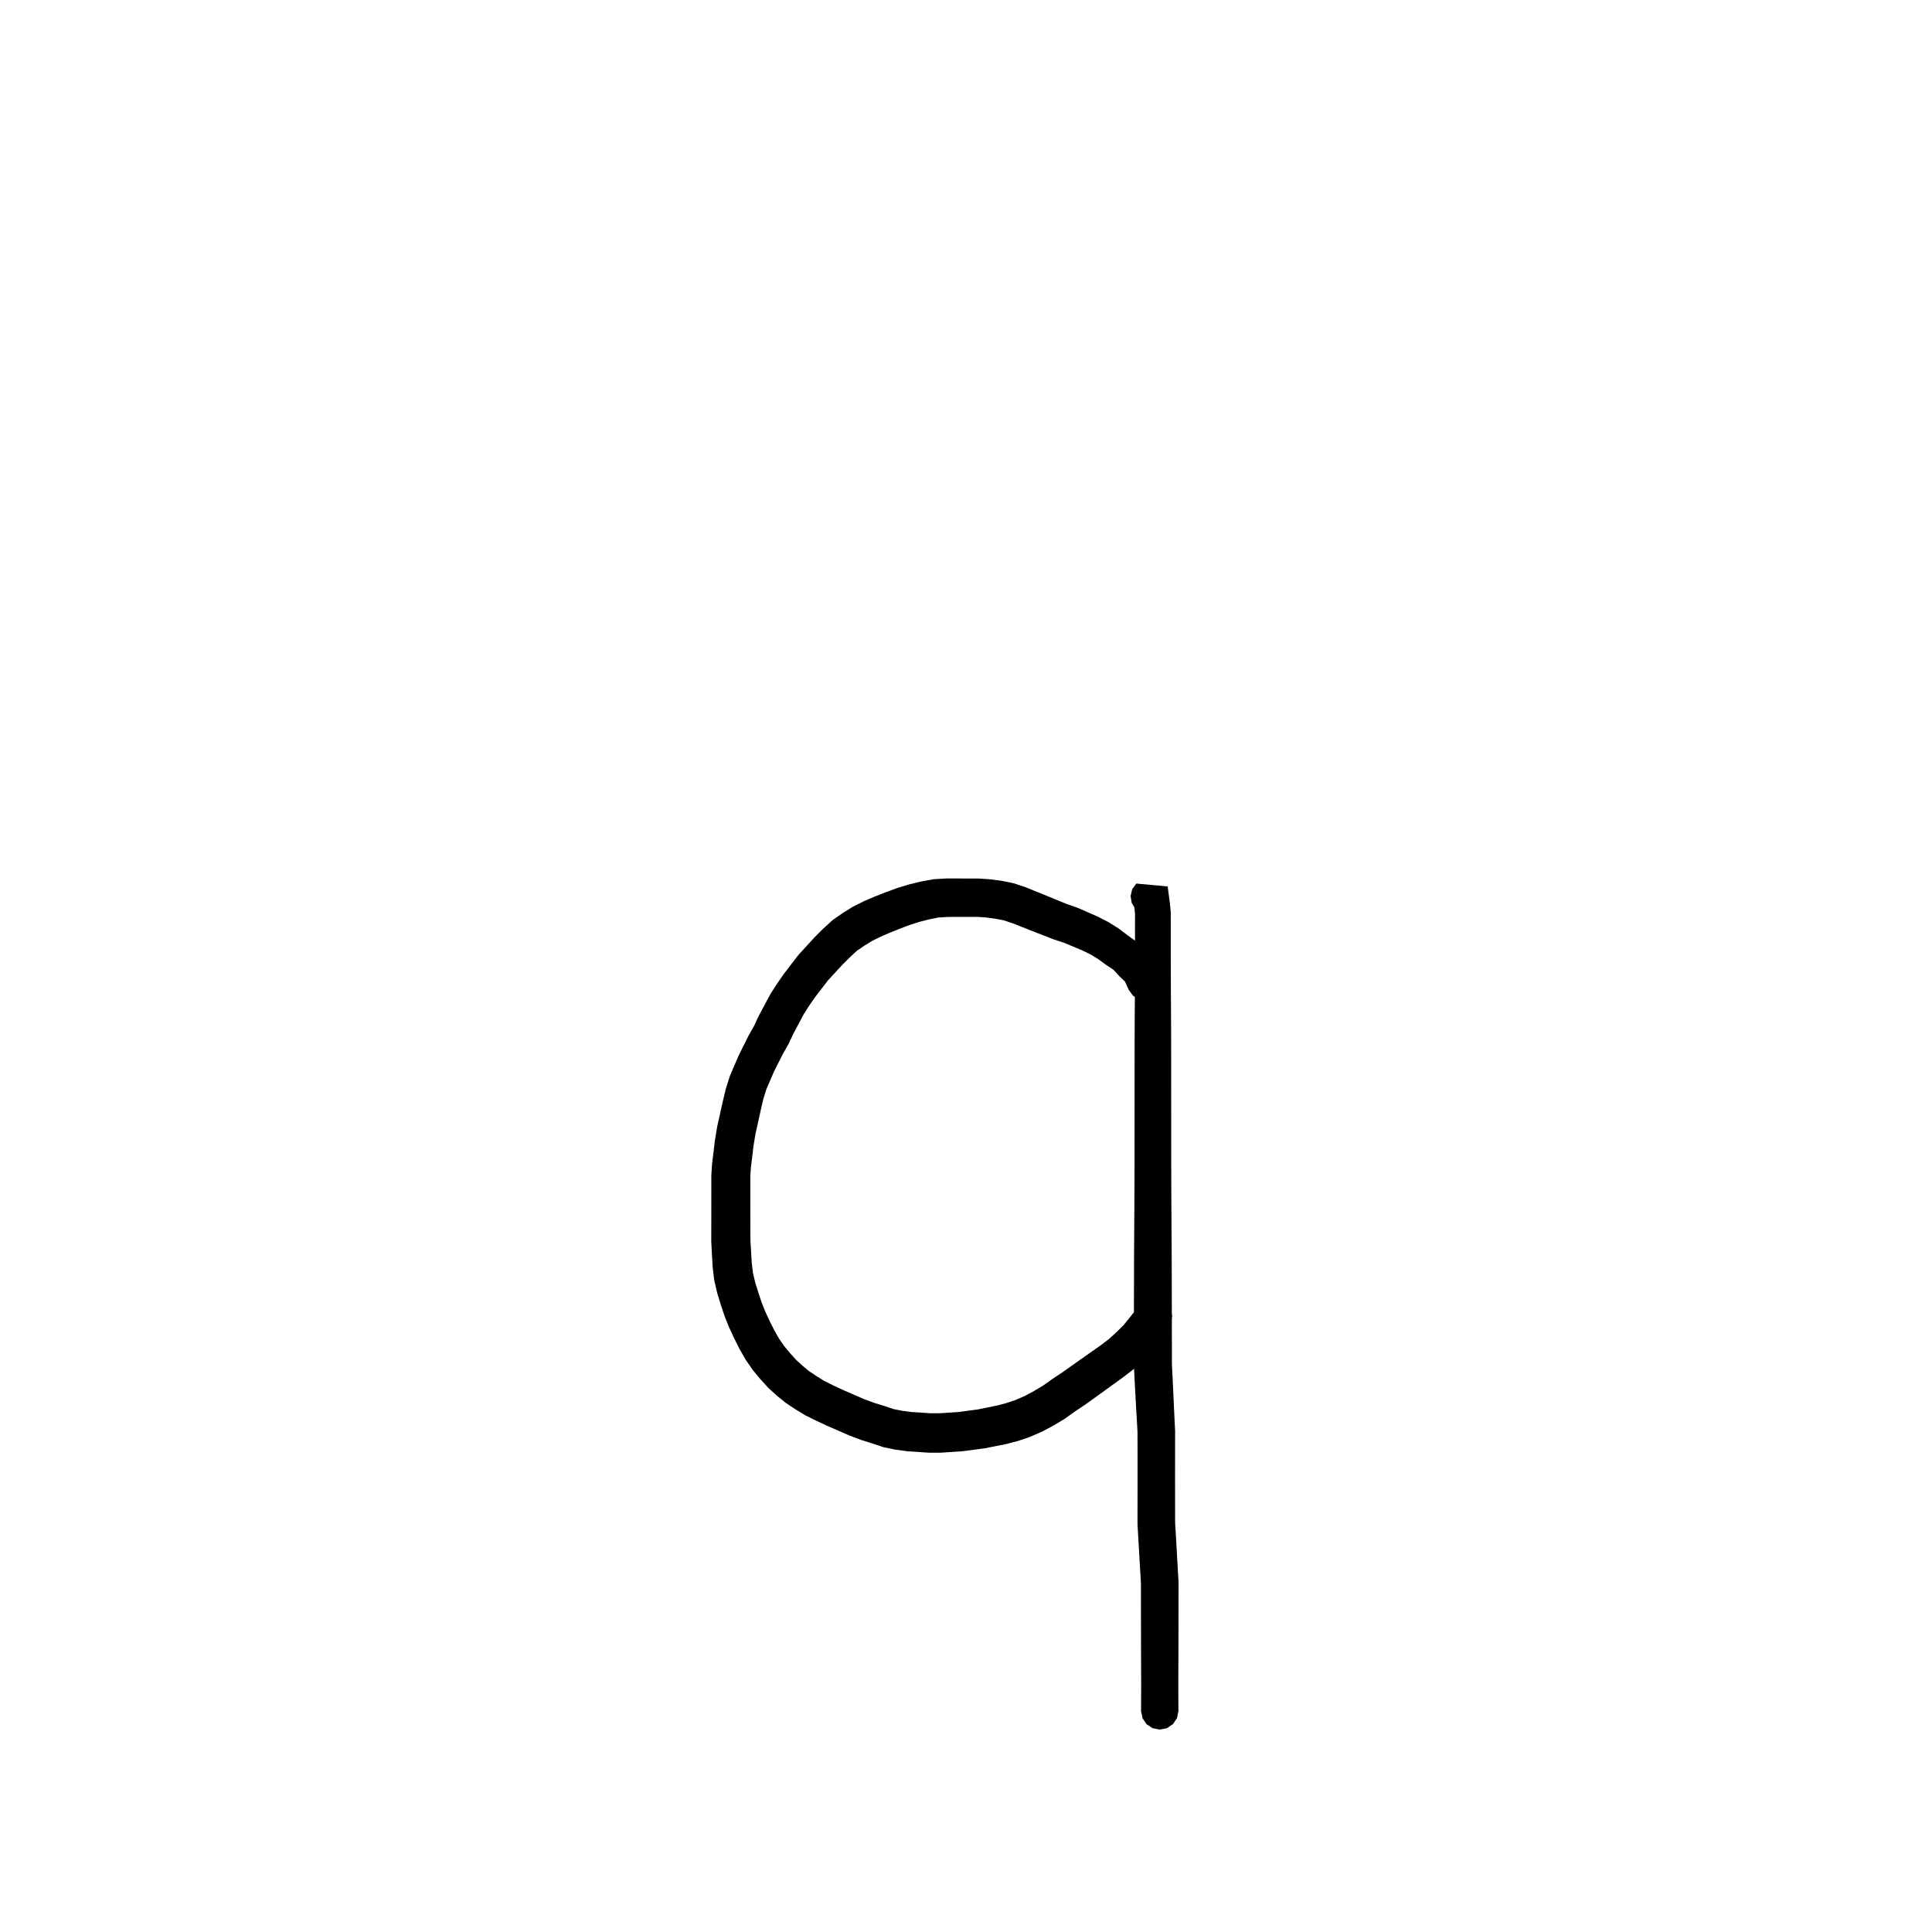
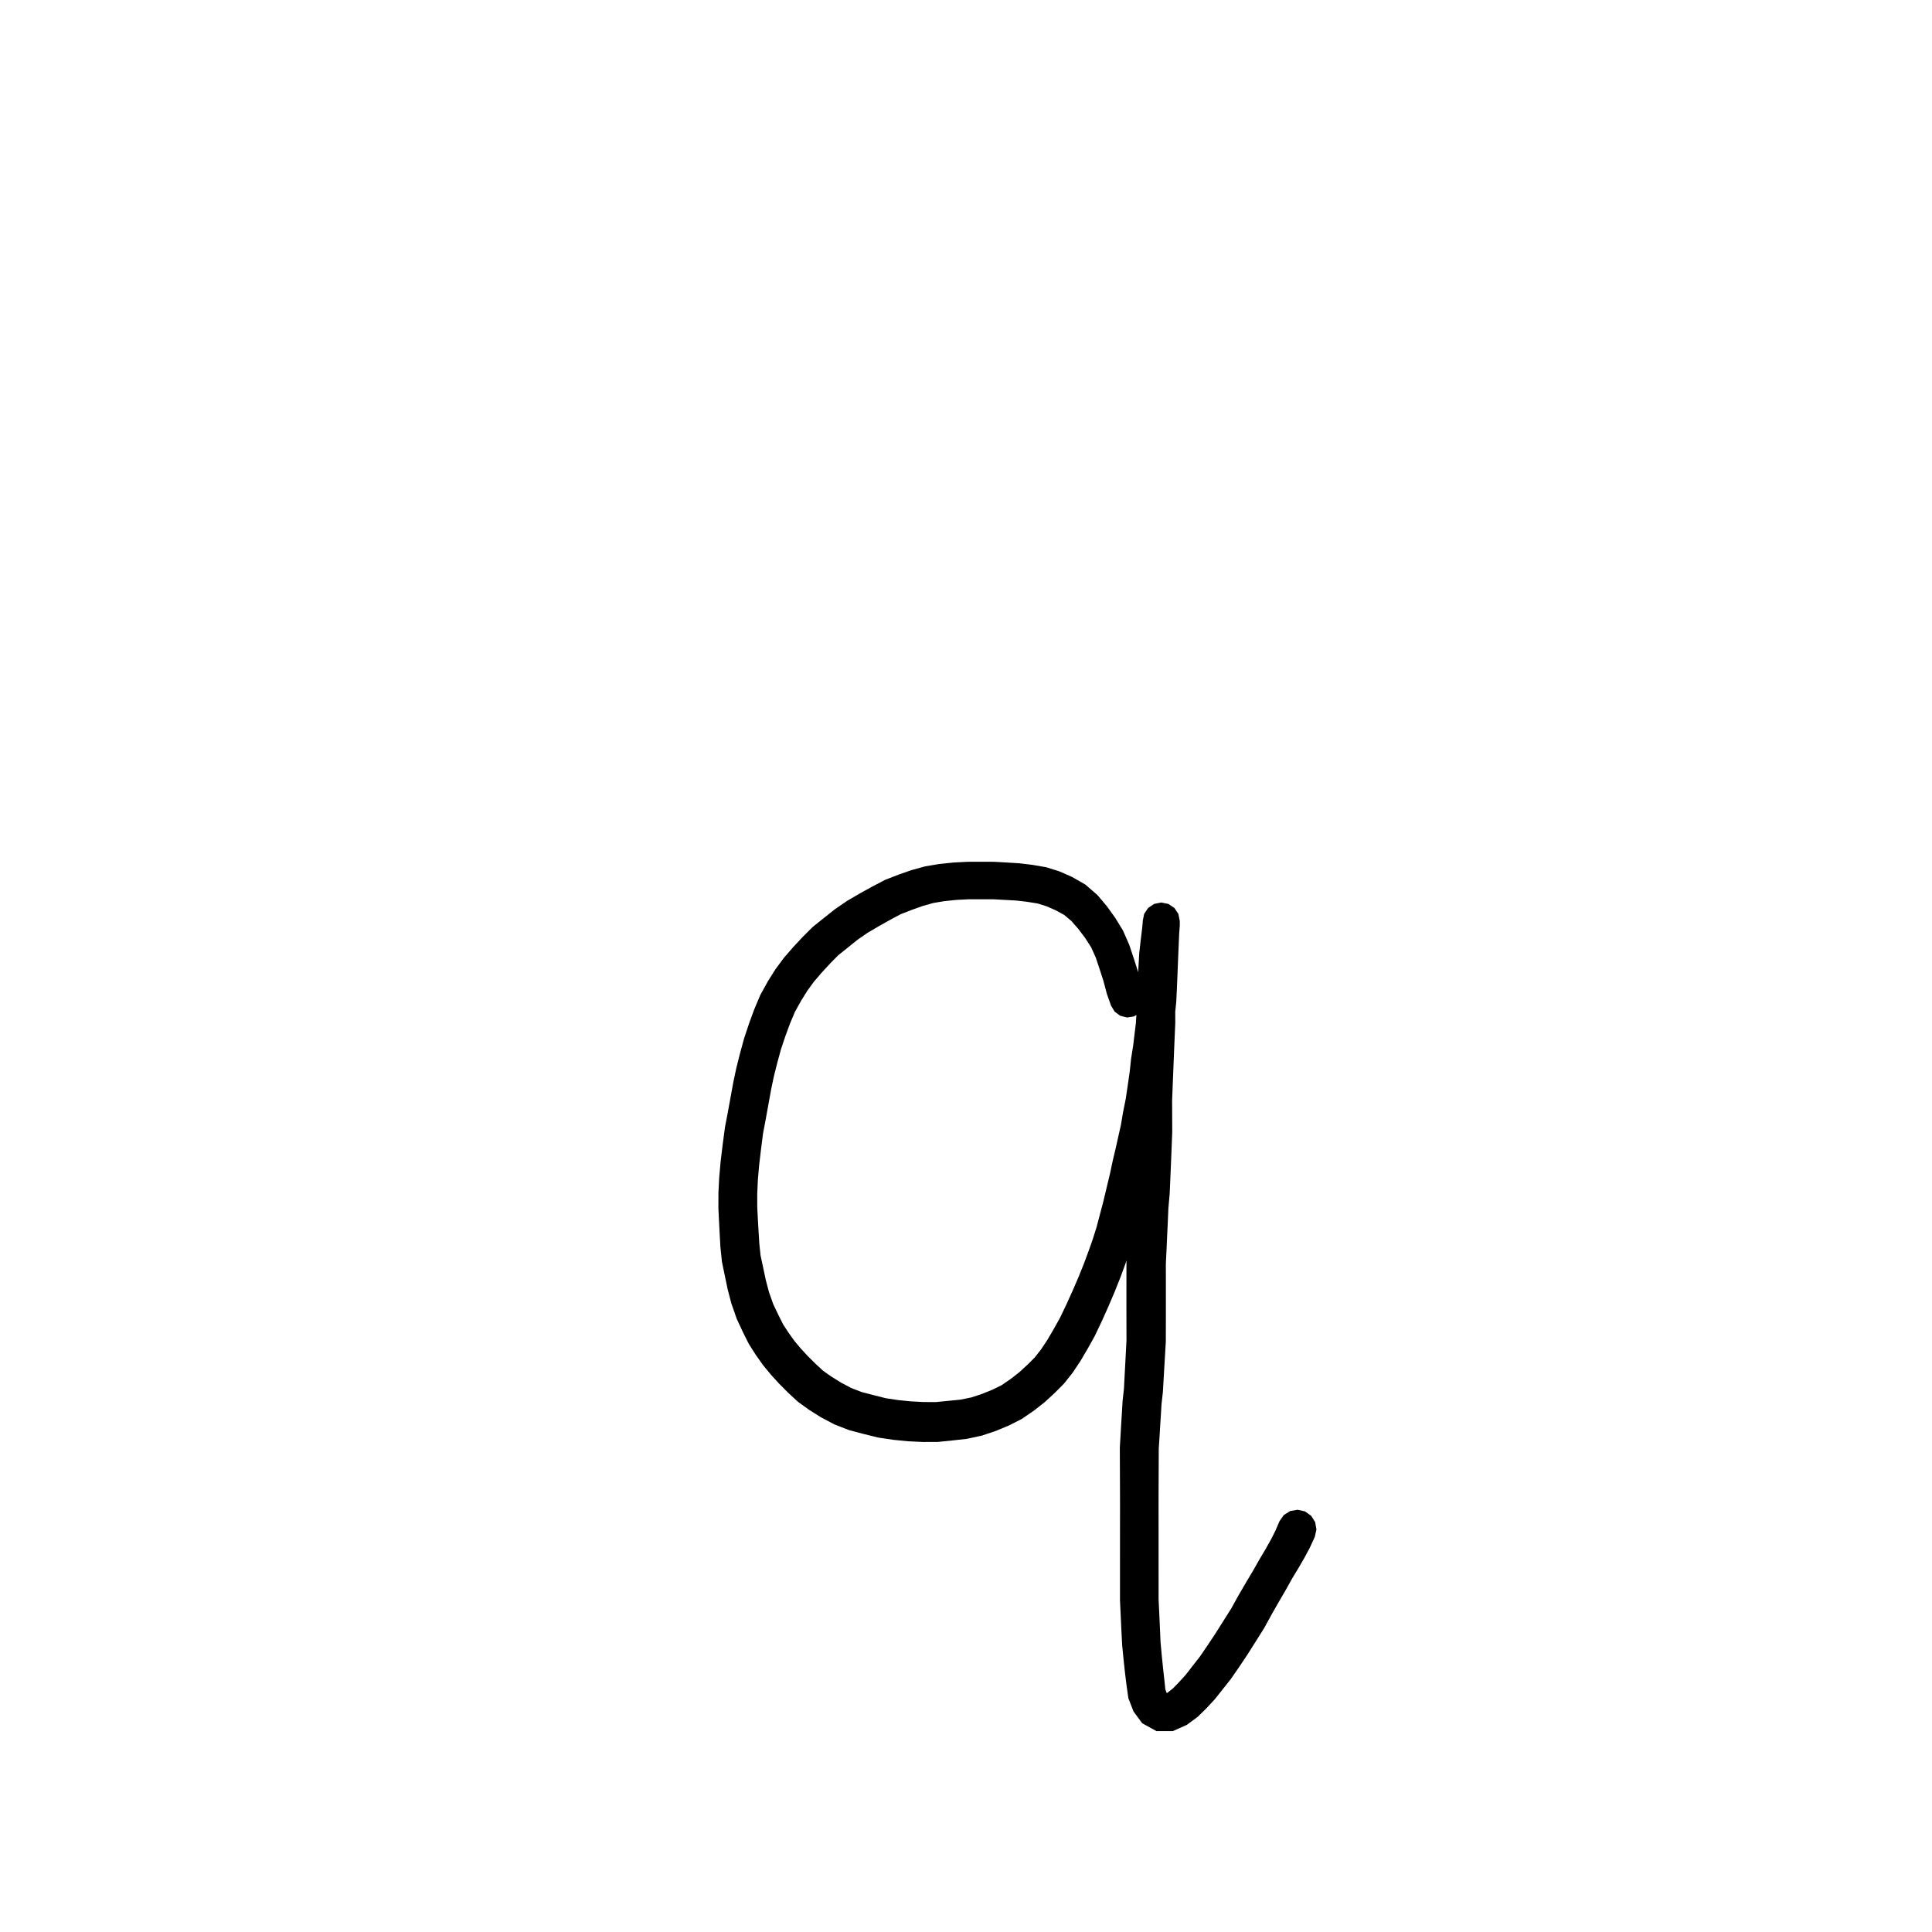
<svg xmlns="http://www.w3.org/2000/svg" viewBox="0 0 300 300" width="300" height="300">
-   <path d="M 180.314 151.367 L 179.336 149.336 L 177.957 147.787 L 176.614 146.323 L 175.032 145.185 L 173.699 144.17 L 172.1 143.174 L 170.429 142.319 L 168.865 141.63 L 167.264 140.932 L 165.64 140.376 L 164.127 139.752 L 162.533 139.101 L 160.939 138.452 L 159.263 137.774 L 157.408 137.154 L 155.532 136.772 L 153.74 136.535 L 151.944 136.416 L 150.247 136.414 L 148.648 136.411 L 146.953 136.407 L 144.973 136.527 L 142.997 136.884 L 141.118 137.343 L 139.246 137.917 L 137.429 138.587 L 135.763 139.247 L 134.152 139.936 L 132.464 140.782 L 130.893 141.75 L 129.274 142.883 L 127.793 144.236 L 126.425 145.608 L 125.209 146.938 L 123.952 148.317 L 122.807 149.805 L 121.699 151.251 L 120.666 152.743 L 119.614 154.383 L 118.701 156.087 L 117.812 157.756 L 117.087 159.319 L 116.257 160.773 L 115.474 162.342 L 114.693 163.913 L 114.017 165.487 L 113.316 167.128 L 112.702 169.077 L 112.242 171.009 L 111.809 172.944 L 111.364 174.941 L 111.019 177.009 L 110.798 178.884 L 110.577 180.662 L 110.457 182.451 L 110.456 184.15 L 110.455 185.749 L 110.454 187.454 L 110.451 189.159 L 110.448 190.864 L 110.444 192.762 L 110.548 194.767 L 110.654 196.673 L 110.897 198.748 L 111.38 200.834 L 111.951 202.674 L 112.523 204.387 L 113.228 206.148 L 114.027 207.86 L 114.831 209.467 L 115.791 211.145 L 116.904 212.752 L 118.097 214.187 L 119.308 215.515 L 120.646 216.731 L 122.002 217.831 L 123.453 218.796 L 125.003 219.742 L 126.652 220.564 L 128.322 221.342 L 130.059 222.103 L 131.837 222.883 L 133.697 223.586 L 135.456 224.142 L 137.204 224.723 L 139.087 225.108 L 140.884 225.349 L 142.583 225.463 L 144.284 225.574 L 146.086 225.573 L 147.786 225.46 L 149.486 225.345 L 151.184 225.122 L 152.882 224.897 L 154.578 224.563 L 156.273 224.227 L 158.057 223.754 L 159.882 223.144 L 161.817 222.298 L 163.592 221.353 L 165.359 220.29 L 166.91 219.181 L 168.506 218.112 L 170.037 217.014 L 171.523 215.941 L 173.008 214.865 L 174.537 213.761 L 176.061 212.573 L 177.479 211.26 L 178.894 209.834 L 179.989 208.493 L 181.209 206.861 L 181.79 205.505 L 182.003 204.361 L 181.762 203.221 L 181.103 202.261 L 180.127 201.626 L 178.982 201.413 L 177.843 201.654 L 176.882 202.312 L 176.247 203.289 L 176.117 203.709 L 175.277 204.776 L 174.454 205.78 L 173.311 206.911 L 172.172 207.943 L 170.926 208.886 L 169.471 209.913 L 167.972 210.969 L 166.474 212.027 L 165.022 213.06 L 163.421 214.122 L 161.988 215.145 L 160.558 216 L 159.137 216.759 L 157.661 217.406 L 156.289 217.862 L 154.876 218.241 L 153.374 218.544 L 151.874 218.849 L 150.375 219.05 L 148.876 219.254 L 147.379 219.352 L 145.882 219.452 L 144.488 219.451 L 142.991 219.349 L 141.494 219.25 L 140.094 219.065 L 138.78 218.81 L 137.332 218.326 L 135.68 217.816 L 134.13 217.24 L 132.498 216.528 L 130.825 215.798 L 129.298 215.083 L 127.963 214.414 L 126.743 213.655 L 125.636 212.915 L 124.648 212.097 L 123.642 211.181 L 122.722 210.165 L 121.784 209.043 L 120.978 207.879 L 120.233 206.573 L 119.546 205.196 L 118.852 203.711 L 118.279 202.276 L 117.785 200.792 L 117.29 199.222 L 116.921 197.685 L 116.737 196.137 L 116.631 194.419 L 116.522 192.588 L 116.518 190.864 L 116.514 189.159 L 116.511 187.454 L 116.51 185.749 L 116.51 184.15 L 116.508 182.653 L 116.602 181.245 L 116.807 179.613 L 117.012 177.865 L 117.306 176.096 L 117.714 174.257 L 118.134 172.356 L 118.526 170.665 L 118.977 169.204 L 119.555 167.861 L 120.158 166.451 L 120.869 165.039 L 121.578 163.624 L 122.453 162.094 L 123.219 160.46 L 124.036 158.932 L 124.828 157.44 L 125.694 156.095 L 126.579 154.817 L 127.602 153.493 L 128.588 152.21 L 129.676 151.032 L 130.804 149.804 L 131.993 148.619 L 133.07 147.627 L 134.222 146.842 L 135.421 146.105 L 136.717 145.459 L 138.09 144.869 L 139.621 144.25 L 141.214 143.642 L 142.752 143.15 L 144.282 142.757 L 145.717 142.474 L 147.146 142.381 L 148.648 142.378 L 150.247 142.375 L 151.746 142.372 L 153.147 142.467 L 154.552 142.655 L 155.872 142.913 L 157.215 143.359 L 158.736 143.959 L 160.338 144.59 L 161.941 145.217 L 163.625 145.872 L 165.198 146.381 L 166.58 146.962 L 168 147.551 L 169.313 148.189 L 170.485 148.897 L 171.709 149.801 L 172.898 150.581 L 173.838 151.61 L 174.693 152.432 L 175.288 153.738 L 175.933 154.609 L 176.862 155.168 L 177.934 155.328 L 178.986 155.066 L 179.858 154.421 L 180.416 153.491 L 180.576 152.419 Z" fill="black" fill-rule="nonzero" />
-   <path d="M 180.227 141.266 L 176.264 139.965 L 176.111 140.643 L 176.242 141.856 L 176.24 143.657 L 176.24 145.681 L 176.24 147.706 L 176.238 149.518 L 176.233 151.436 L 176.225 153.46 L 176.215 155.378 L 176.202 157.19 L 176.192 159.108 L 176.185 161.133 L 176.181 163.051 L 176.179 165.182 L 176.179 167.527 L 176.177 169.977 L 176.175 172.215 L 176.173 174.666 L 176.17 177.117 L 176.169 179.355 L 176.167 181.593 L 176.16 184.044 L 176.149 186.495 L 176.135 188.839 L 176.12 191.183 L 176.106 193.315 L 176.096 195.446 L 176.089 197.577 L 176.084 199.815 L 176.079 202.266 L 176.074 204.823 L 176.069 207.274 L 176.064 209.619 L 176.064 211.928 L 176.176 214.135 L 176.288 216.266 L 176.404 218.401 L 176.521 220.429 L 176.632 222.378 L 176.635 224.218 L 176.638 226.029 L 176.639 227.734 L 176.639 229.546 L 176.638 231.251 L 176.635 232.956 L 176.632 234.767 L 176.63 236.665 L 176.739 238.562 L 176.845 240.369 L 176.953 242.287 L 177.061 244.103 L 177.164 245.832 L 177.167 247.448 L 177.168 249.153 L 177.169 250.751 L 177.171 252.35 L 177.175 253.948 L 177.177 255.547 L 177.184 257.145 L 177.191 258.744 L 177.197 260.342 L 177.199 261.941 L 177.195 263.326 L 177.189 264.782 L 177.18 265.67 L 177.401 266.782 L 178.03 267.724 L 178.973 268.353 L 180.084 268.574 L 181.195 268.353 L 182.138 267.724 L 182.767 266.782 L 182.988 265.67 L 182.979 264.782 L 182.973 263.326 L 182.969 261.941 L 182.971 260.342 L 182.977 258.744 L 182.984 257.145 L 182.991 255.547 L 182.994 253.948 L 182.997 252.35 L 182.999 250.751 L 183 249.153 L 183.001 247.448 L 183.004 245.655 L 182.894 243.76 L 182.789 241.953 L 182.683 240.035 L 182.577 238.219 L 182.472 236.493 L 182.47 234.767 L 182.467 232.956 L 182.464 231.251 L 182.463 229.546 L 182.464 227.734 L 182.465 226.029 L 182.467 224.218 L 182.471 222.221 L 182.368 220.121 L 182.272 218.1 L 182.175 215.972 L 182.074 213.84 L 181.973 211.784 L 181.973 209.619 L 181.968 207.274 L 181.963 204.823 L 181.958 202.266 L 181.953 199.815 L 181.947 197.577 L 181.941 195.446 L 181.931 193.315 L 181.917 191.183 L 181.902 188.839 L 181.888 186.495 L 181.876 184.044 L 181.87 181.593 L 181.868 179.355 L 181.866 177.117 L 181.864 174.666 L 181.862 172.215 L 181.859 169.977 L 181.858 167.527 L 181.858 165.182 L 181.856 163.051 L 181.852 161.133 L 181.845 159.108 L 181.835 157.19 L 181.822 155.378 L 181.812 153.46 L 181.804 151.436 L 181.799 149.518 L 181.797 147.706 L 181.797 145.681 L 181.797 143.657 L 181.795 141.621 L 181.652 140.212 L 181.316 137.65 L 176.441 137.198 L 175.806 138.077 L 175.557 139.133 L 175.73 140.203 L 176.3 141.125 L 177.179 141.76 L 178.234 142.009 L 179.304 141.836 Z" fill="black" fill-rule="nonzero" />
+   <path d="M 177.754 154.283 L 177.198 152.731 L 176.663 150.728 L 176.033 148.76 L 175.345 146.698 L 174.369 144.481 L 173.161 142.507 L 171.88 140.725 L 170.401 138.975 L 168.539 137.36 L 166.476 136.175 L 164.496 135.304 L 162.439 134.66 L 160.268 134.288 L 158.302 134.053 L 156.401 133.935 L 154.396 133.82 L 152.293 133.818 L 150.191 133.82 L 148.014 133.936 L 145.829 134.165 L 143.668 134.525 L 141.507 135.119 L 139.553 135.802 L 137.435 136.625 L 135.442 137.669 L 133.465 138.761 L 131.53 139.894 L 129.649 141.181 L 127.962 142.522 L 126.239 143.901 L 124.689 145.437 L 123.228 147.002 L 121.729 148.724 L 120.411 150.508 L 119.239 152.371 L 118.062 154.497 L 117.119 156.732 L 116.334 158.868 L 115.549 161.228 L 114.879 163.68 L 114.323 165.896 L 113.874 168.02 L 113.439 170.402 L 113.014 172.734 L 112.571 175.048 L 112.233 177.598 L 111.902 180.323 L 111.675 182.88 L 111.557 185.251 L 111.553 187.634 L 111.659 189.85 L 111.761 191.782 L 111.867 193.673 L 112.102 195.92 L 112.551 198.097 L 112.989 200.198 L 113.571 202.417 L 114.403 204.799 L 115.333 206.798 L 116.272 208.679 L 117.357 210.384 L 118.525 212.027 L 119.709 213.46 L 120.972 214.845 L 122.337 216.22 L 123.907 217.67 L 125.634 218.917 L 127.51 220.093 L 129.579 221.188 L 131.831 222.064 L 134.043 222.65 L 136.338 223.217 L 138.693 223.572 L 140.978 223.798 L 143.264 223.909 L 145.627 223.903 L 147.919 223.669 L 150.109 223.427 L 152.455 222.924 L 154.639 222.191 L 156.649 221.355 L 158.647 220.344 L 160.596 219.005 L 162.261 217.693 L 163.779 216.291 L 165.23 214.834 L 166.589 213.111 L 167.77 211.34 L 168.897 209.425 L 170.027 207.385 L 171.142 205.036 L 172.122 202.847 L 173.101 200.549 L 173.979 198.344 L 174.745 196.26 L 175.409 194.378 L 176.084 192.237 L 176.635 190.141 L 177.177 188.08 L 177.714 185.809 L 178.253 183.534 L 178.677 181.5 L 179.096 179.706 L 179.522 177.769 L 179.964 175.772 L 180.287 173.825 L 180.718 171.667 L 181.052 169.453 L 181.379 167.153 L 181.588 165.147 L 181.903 163.144 L 182.12 161.27 L 182.338 159.371 L 182.44 157.552 L 182.646 155.619 L 182.747 153.506 L 182.838 151.366 L 182.926 149.128 L 183.014 147.003 L 183.1 145.015 L 183.197 143.719 L 183.196 143.017 L 182.977 141.916 L 182.353 140.983 L 181.419 140.359 L 180.318 140.14 L 179.217 140.359 L 178.284 140.983 L 177.66 141.916 L 177.441 143.017 L 177.44 143.381 L 177.323 144.642 L 177.197 146.704 L 177.072 148.842 L 176.946 151.079 L 176.824 153.202 L 176.711 155.138 L 176.492 157.042 L 176.381 158.845 L 176.172 160.57 L 175.963 162.319 L 175.639 164.365 L 175.421 166.408 L 175.109 168.584 L 174.804 170.632 L 174.382 172.737 L 174.066 174.626 L 173.655 176.465 L 173.229 178.365 L 172.795 180.193 L 172.367 182.209 L 171.84 184.41 L 171.312 186.614 L 170.788 188.602 L 170.273 190.555 L 169.67 192.465 L 169.055 194.205 L 168.329 196.171 L 167.502 198.228 L 166.563 200.406 L 165.625 202.479 L 164.609 204.606 L 163.607 206.402 L 162.603 208.11 L 161.653 209.537 L 160.667 210.797 L 159.561 211.897 L 158.308 213.053 L 156.989 214.086 L 155.528 215.091 L 154.117 215.785 L 152.503 216.44 L 150.851 216.987 L 149.148 217.335 L 147.288 217.519 L 145.318 217.713 L 143.419 217.706 L 141.442 217.604 L 139.464 217.404 L 137.557 217.12 L 135.589 216.621 L 133.752 216.141 L 132.168 215.525 L 130.614 214.702 L 129.08 213.747 L 127.823 212.863 L 126.622 211.756 L 125.431 210.572 L 124.349 209.4 L 123.402 208.275 L 122.439 206.935 L 121.605 205.656 L 120.84 204.128 L 120.065 202.503 L 119.404 200.623 L 118.92 198.793 L 118.506 196.844 L 118.103 194.972 L 117.911 193.169 L 117.804 191.437 L 117.693 189.533 L 117.586 187.487 L 117.582 185.394 L 117.677 183.289 L 117.876 180.945 L 118.185 178.342 L 118.486 175.989 L 118.896 173.828 L 119.323 171.471 L 119.741 169.165 L 120.144 167.239 L 120.654 165.193 L 121.262 162.956 L 121.969 160.84 L 122.677 158.926 L 123.439 157.113 L 124.392 155.402 L 125.352 153.855 L 126.378 152.443 L 127.65 150.967 L 128.959 149.549 L 130.18 148.314 L 131.654 147.136 L 133.164 145.919 L 134.692 144.862 L 136.381 143.864 L 138.24 142.824 L 139.87 141.95 L 141.588 141.282 L 143.257 140.686 L 144.932 140.214 L 146.608 139.935 L 148.472 139.738 L 150.344 139.641 L 152.293 139.642 L 154.239 139.64 L 156.069 139.739 L 157.792 139.834 L 159.449 140.025 L 161.114 140.292 L 162.467 140.713 L 163.897 141.334 L 165.244 142.068 L 166.366 143.01 L 167.444 144.244 L 168.507 145.659 L 169.431 147.095 L 170.16 148.714 L 170.751 150.488 L 171.33 152.291 L 171.886 154.365 L 172.52 156.15 L 173.076 157.081 L 173.946 157.727 L 174.998 157.992 L 176.07 157.834 L 177.001 157.277 L 177.648 156.407 L 177.912 155.356 Z M 177.441 143.017 L 177.448 143.132 L 177.346 144.202 L 177.128 145.993 L 176.899 148.005 L 176.781 150.111 L 176.667 152.212 L 176.661 154.313 L 176.656 156.551 L 176.65 158.72 L 176.54 161 L 176.425 163.347 L 176.31 165.8 L 176.195 168.251 L 176.076 170.766 L 176.064 173.281 L 176.055 175.667 L 175.942 178.05 L 175.825 180.391 L 175.71 182.731 L 175.599 184.899 L 175.377 187.243 L 175.257 189.543 L 175.143 191.674 L 175.029 193.912 L 174.916 196.113 L 174.912 198.216 L 174.911 200.241 L 174.909 202.372 L 174.912 204.29 L 174.915 206.315 L 174.92 208.148 L 174.823 209.982 L 174.723 211.901 L 174.621 213.819 L 174.523 215.654 L 174.314 217.565 L 174.203 219.452 L 174.097 221.157 L 173.992 222.969 L 173.886 224.765 L 173.892 226.668 L 173.9 228.48 L 173.907 230.292 L 173.915 232.103 L 173.917 233.915 L 173.916 235.62 L 173.913 237.325 L 173.914 239.136 L 173.913 240.841 L 173.913 242.546 L 173.912 244.464 L 173.912 246.382 L 173.912 248.482 L 174.019 250.784 L 174.128 253.129 L 174.247 255.44 L 174.474 257.762 L 174.697 259.818 L 174.924 261.658 L 175.212 263.699 L 176.01 265.75 L 177.362 267.588 L 179.577 268.805 L 182.118 268.804 L 184.268 267.848 L 185.968 266.599 L 187.344 265.251 L 188.644 263.846 L 189.892 262.277 L 191.129 260.711 L 192.371 258.917 L 193.685 256.953 L 194.983 254.899 L 196.307 252.795 L 197.503 250.611 L 198.644 248.619 L 199.709 246.787 L 200.654 245.087 L 201.617 243.504 L 202.521 241.943 L 203.39 240.325 L 204.159 238.649 L 204.416 237.508 L 204.217 236.354 L 203.592 235.365 L 202.636 234.69 L 201.494 234.433 L 200.341 234.632 L 199.351 235.257 L 198.677 236.213 L 198.025 237.735 L 197.331 239.1 L 196.53 240.522 L 195.574 242.137 L 194.601 243.846 L 193.535 245.638 L 192.332 247.695 L 191.183 249.773 L 189.95 251.719 L 188.691 253.714 L 187.447 255.586 L 186.344 257.202 L 185.237 258.62 L 184.141 260.035 L 183.096 261.187 L 182.128 262.183 L 181.271 262.853 L 180.65 263.176 L 181.059 263.174 L 181.357 263.326 L 181.217 263.033 L 180.95 262.314 L 180.811 260.944 L 180.612 259.161 L 180.408 257.168 L 180.209 255.014 L 180.115 252.85 L 180.01 250.506 L 179.905 248.332 L 179.905 246.382 L 179.905 244.464 L 179.904 242.546 L 179.903 240.841 L 179.903 239.136 L 179.903 237.325 L 179.901 235.62 L 179.9 233.915 L 179.902 232.103 L 179.91 230.292 L 179.917 228.48 L 179.925 226.668 L 179.931 224.949 L 180.037 223.335 L 180.146 221.524 L 180.253 219.819 L 180.356 218.083 L 180.572 216.158 L 180.687 214.156 L 180.798 212.238 L 180.912 210.321 L 181.028 208.318 L 181.033 206.315 L 181.036 204.29 L 181.038 202.372 L 181.037 200.241 L 181.036 198.216 L 181.032 196.27 L 181.132 194.209 L 181.231 191.971 L 181.331 189.84 L 181.424 187.665 L 181.628 185.32 L 181.73 183.011 L 181.828 180.664 L 181.924 178.316 L 182.024 175.797 L 182.015 173.281 L 182.004 170.894 L 182.098 168.507 L 182.196 166.056 L 182.294 163.608 L 182.392 161.266 L 182.495 158.856 L 182.489 156.551 L 182.484 154.313 L 182.478 152.365 L 182.577 150.416 L 182.672 148.473 L 182.869 146.649 L 183.077 144.816 L 183.189 143.542 L 183.196 143.017 L 182.977 141.916 L 182.353 140.983 L 181.419 140.359 L 180.318 140.14 L 179.217 140.359 L 178.284 140.983 L 177.66 141.916 Z" fill="black" fill-rule="nonzero" />
</svg>
